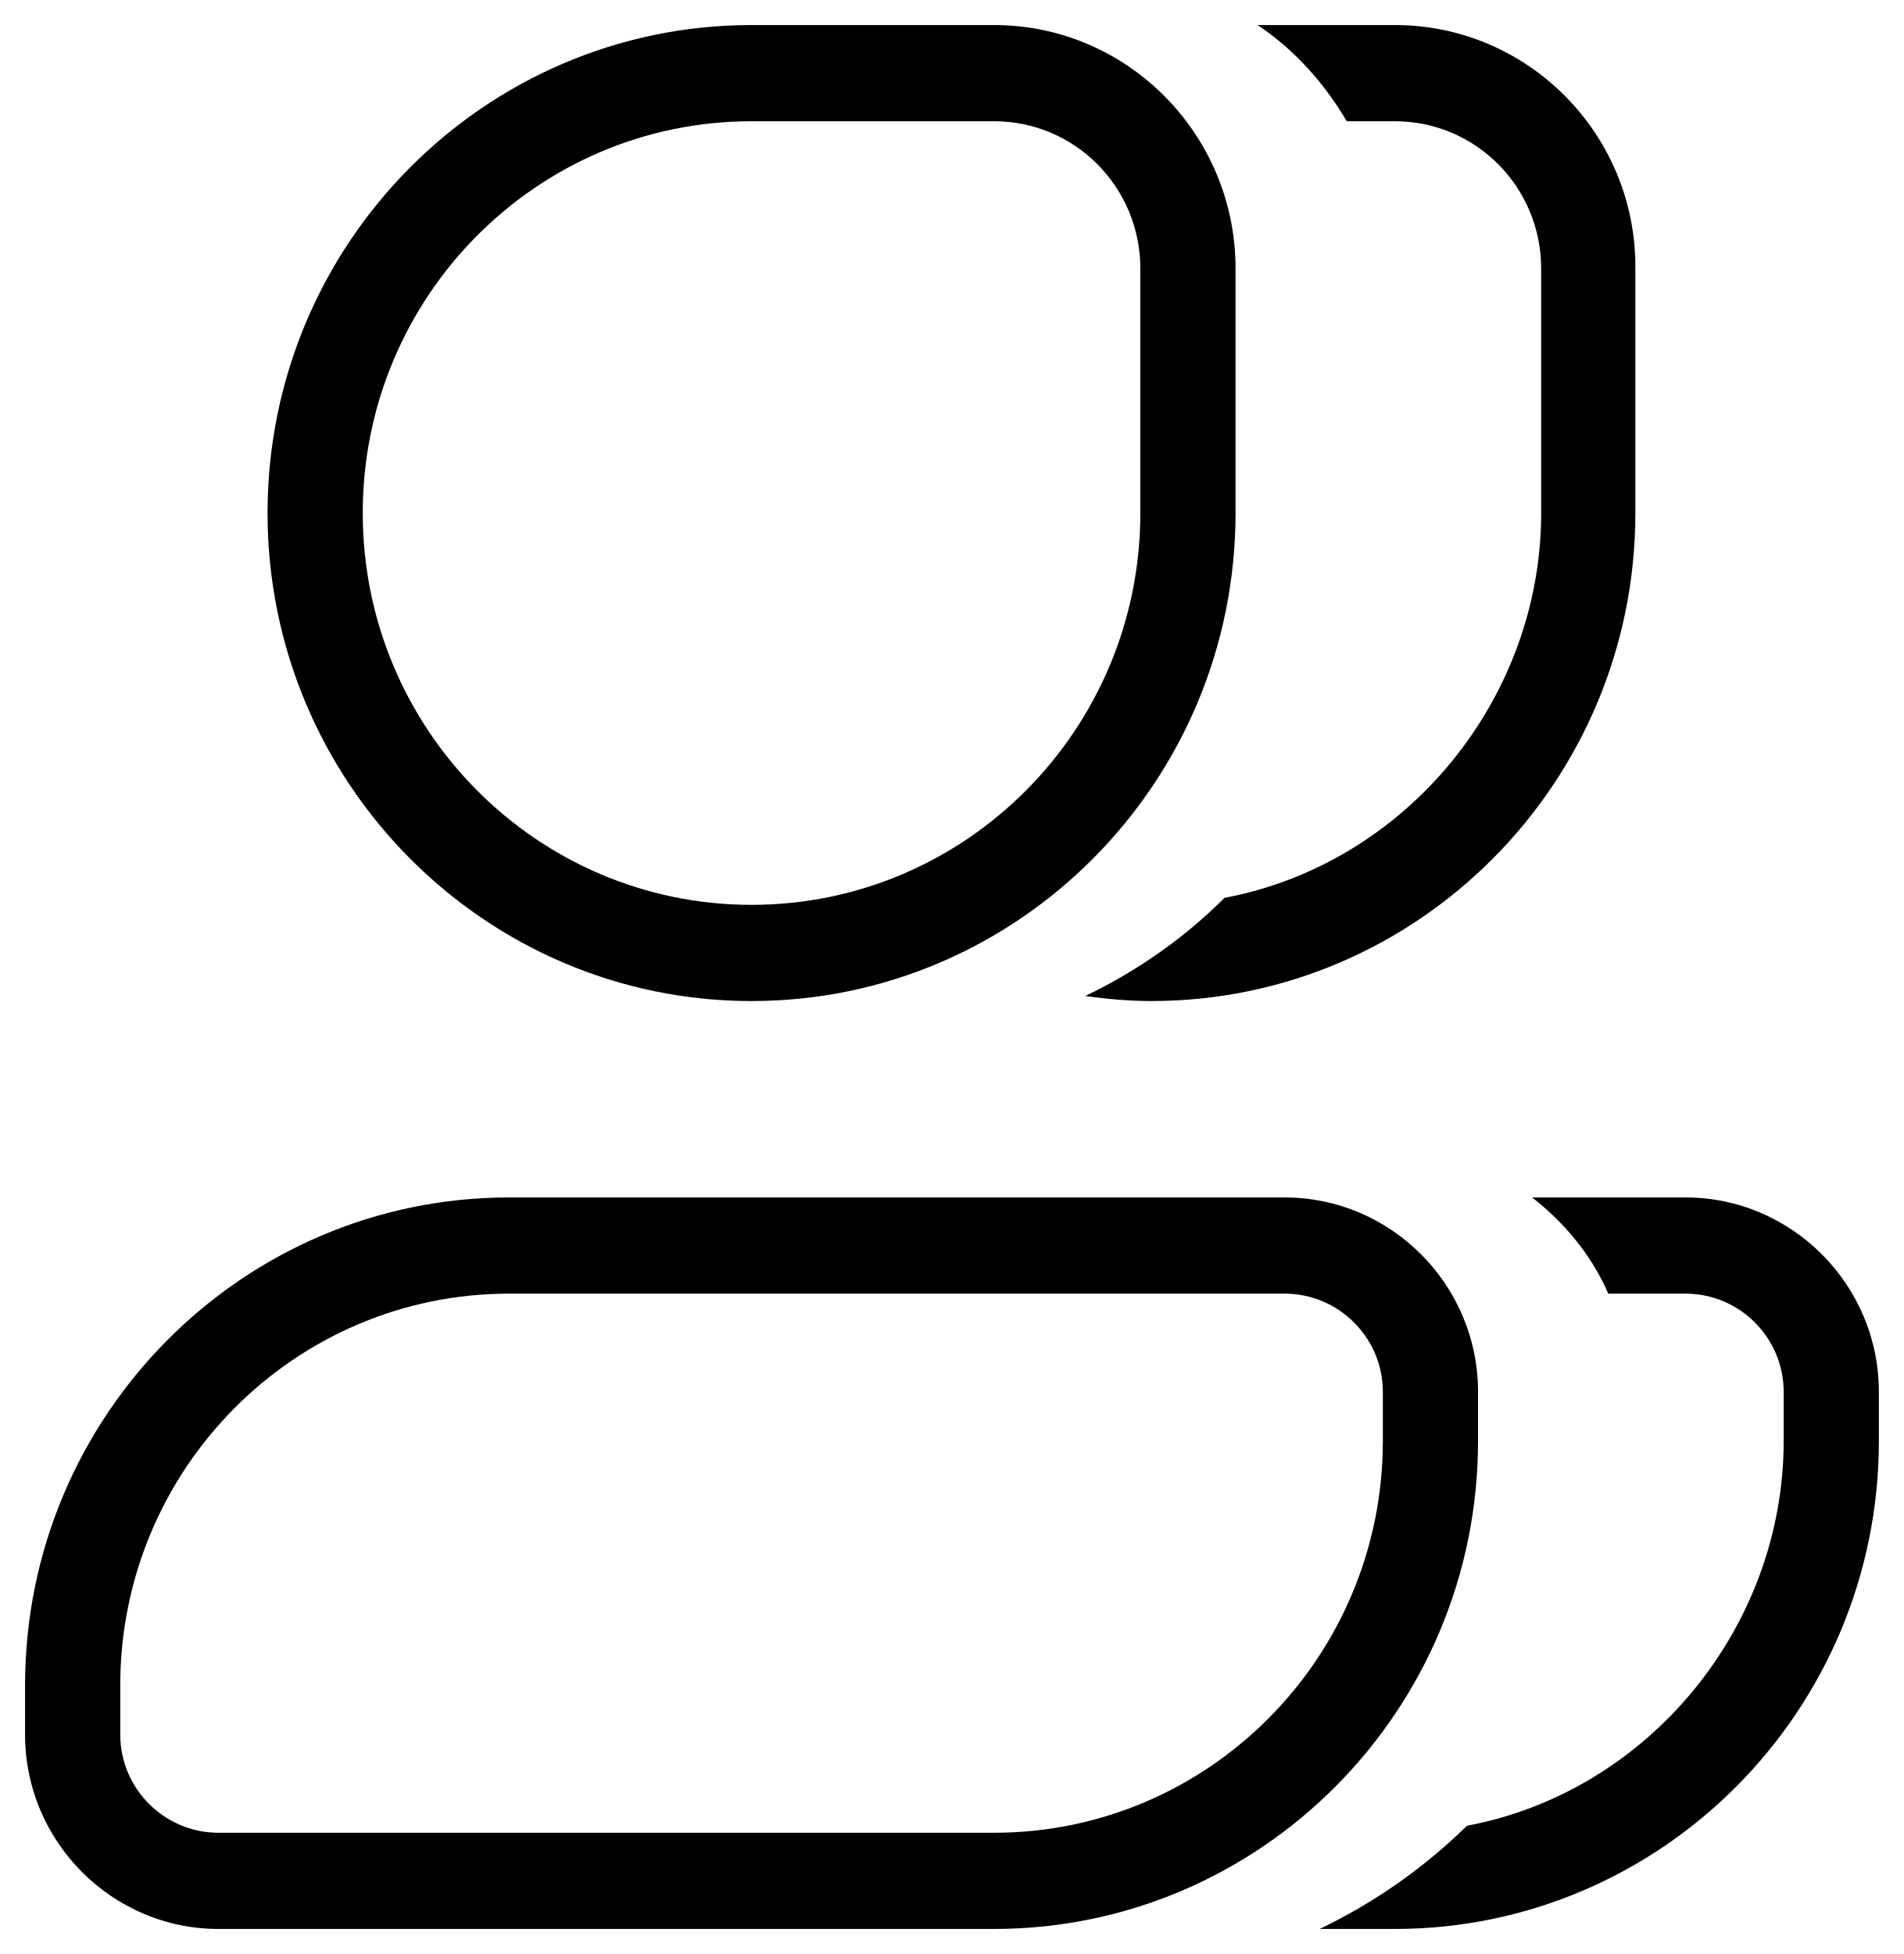
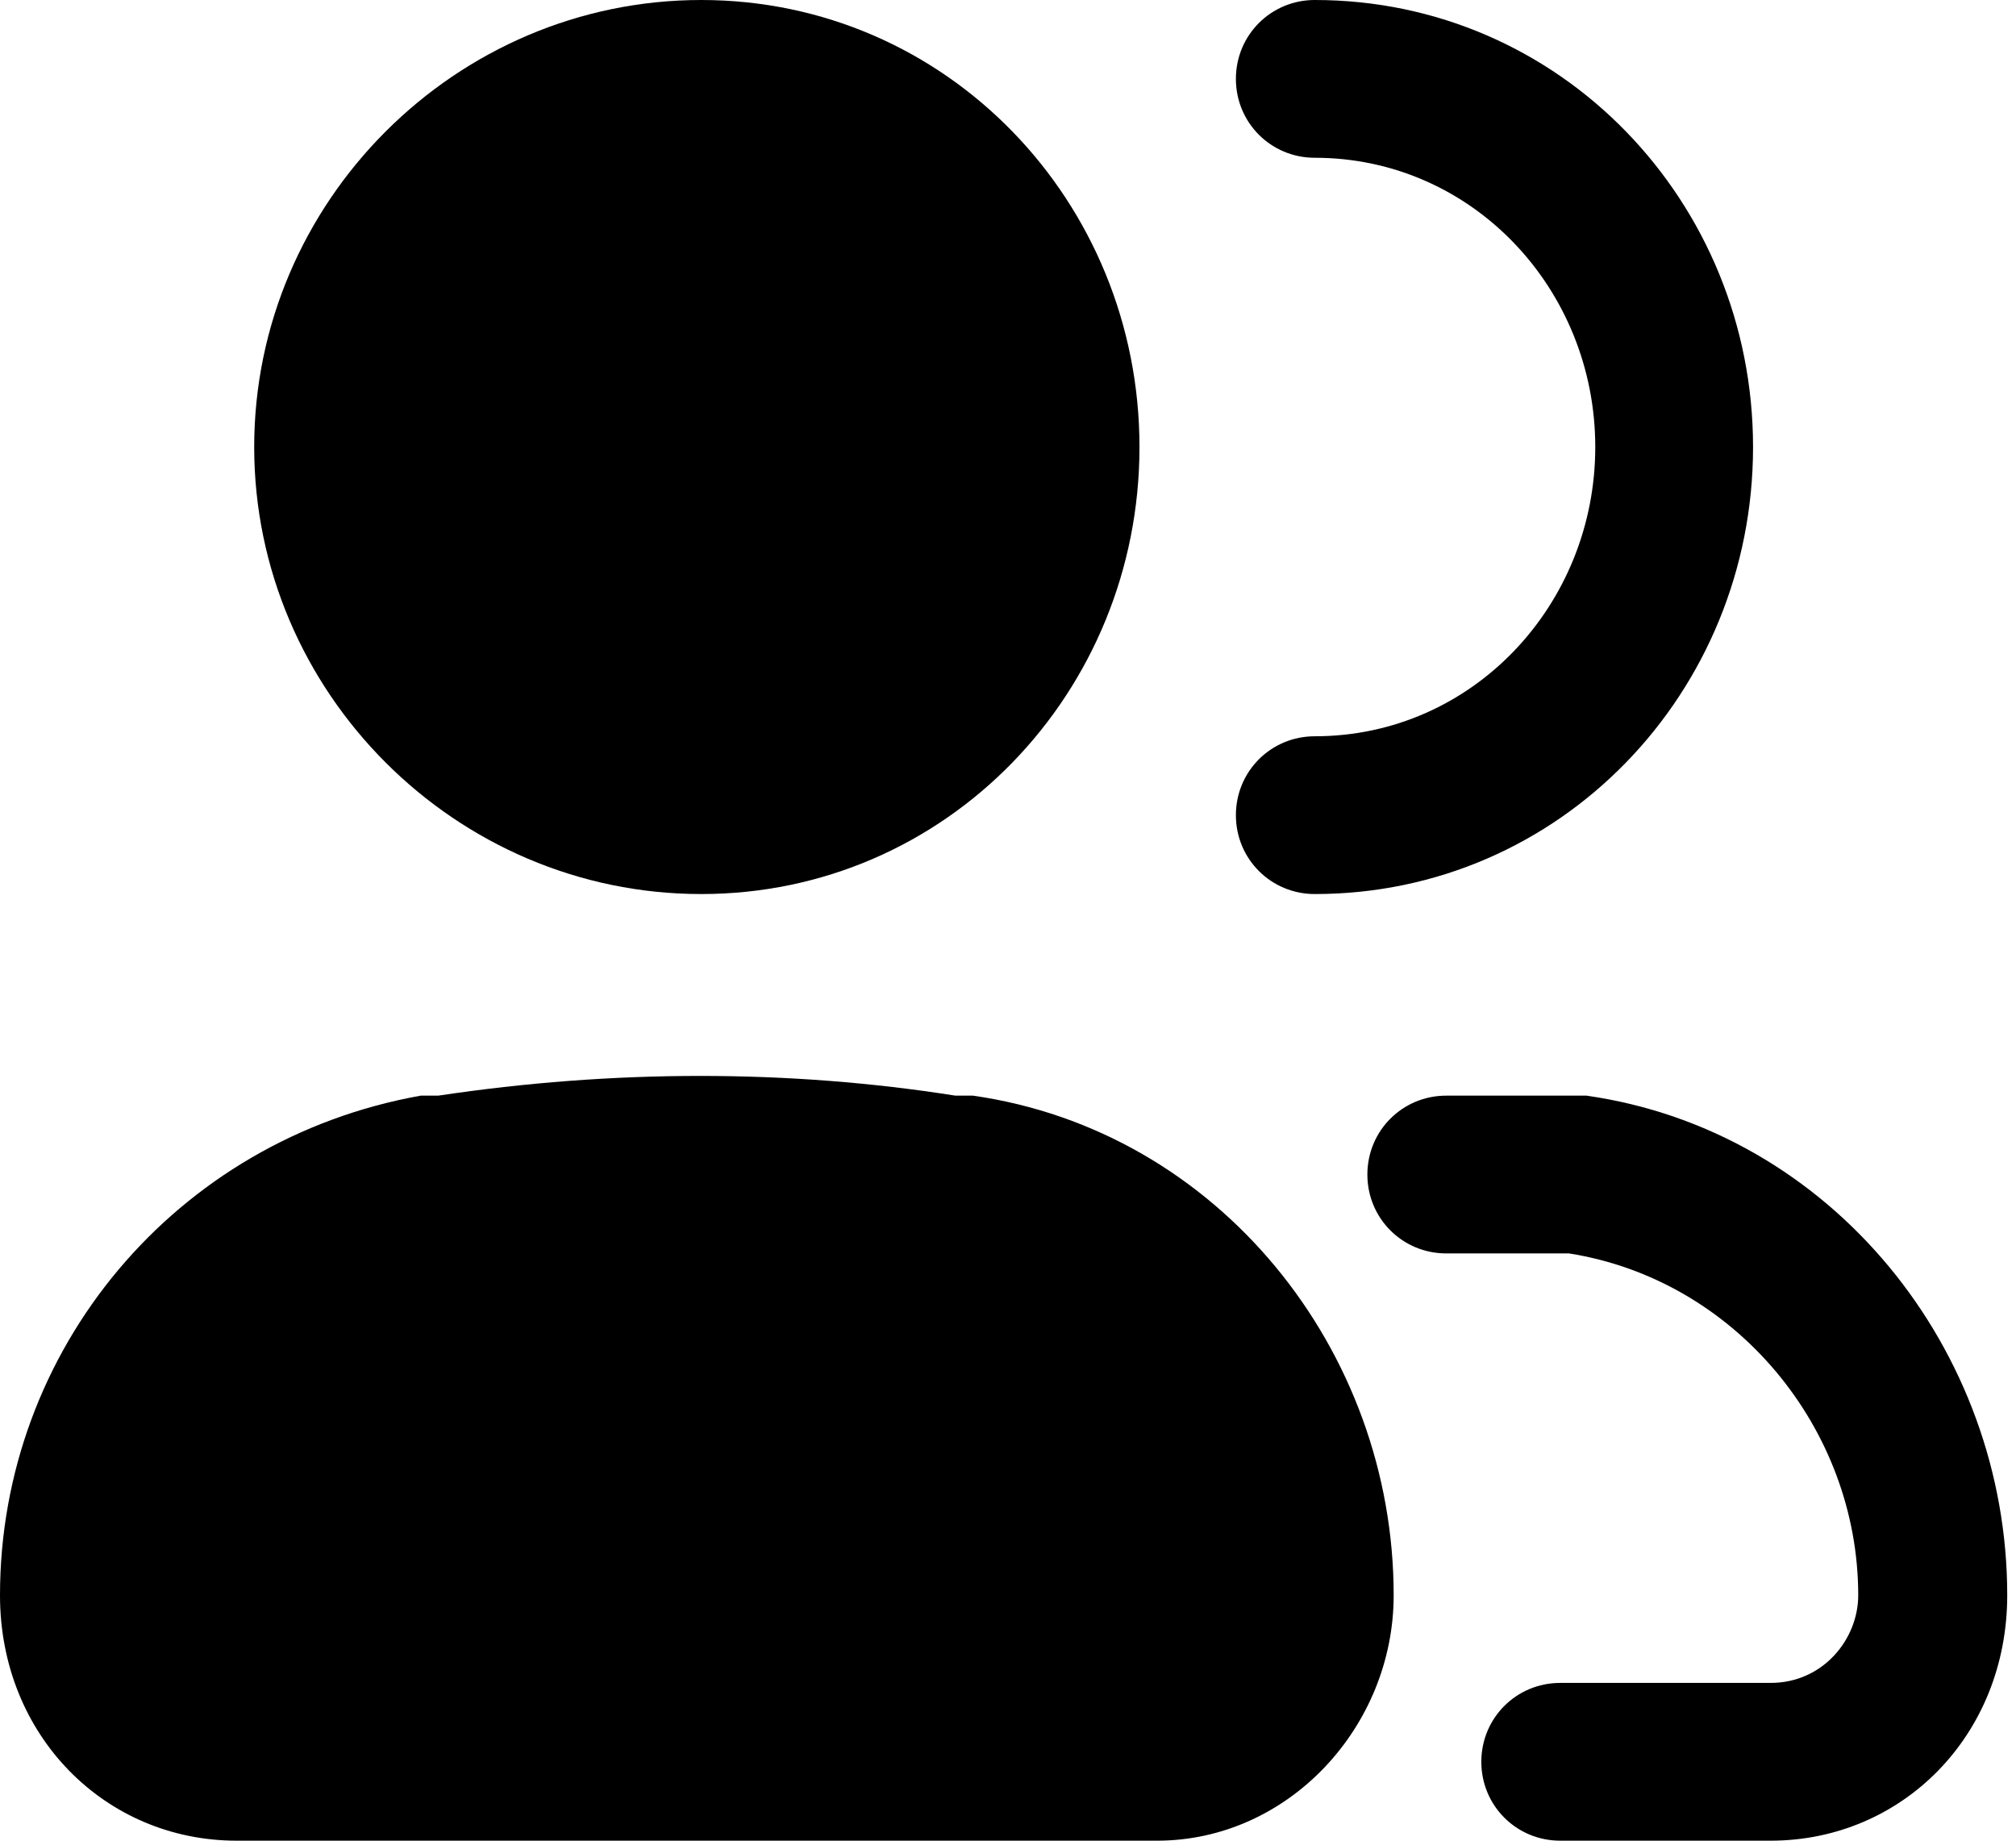
- <svg xmlns="http://www.w3.org/2000/svg" version="1.1" id="Слой_1" x="0px" y="0px" viewBox="0 0 190 195" style="enable-background:new 0 0 190 195;" xml:space="preserve">
-   <g>
-     <path d="M75,99.9c26.6,0,48.3-21.8,48.3-48.7V26.8c0-13.4-10.8-24.3-24.1-24.3H75c-26.6,0-48.3,21.8-48.3,48.7   C26.7,78.1,48.4,99.9,75,99.9z M75,12.1h24.2c8.1,0,14.6,6.6,14.6,14.7v24.4c0,21.6-17.4,39.1-38.8,39.1S36.2,72.8,36.2,51.2   C36.2,29.6,53.6,12.1,75,12.1z" />
-     <path d="M147.5,143.8v-4.9c0-10.7-8.7-19.4-19.3-19.4H50.8c-26.6,0-48.3,21.8-48.3,48.7v4.9c0,10.7,8.7,19.4,19.3,19.4h77.4   C125.8,192.5,147.5,170.7,147.5,143.8z M99.2,182.9H21.8c-5.4,0-9.8-4.4-9.8-9.8v-4.9c0-21.6,17.4-39.1,38.8-39.1h77.4   c5.4,0,9.8,4.4,9.8,9.8v4.9C138,165.4,120.6,182.9,99.2,182.9z" />
-     <path d="M168.2,119.5h-15.3c3.2,2.5,5.9,5.7,7.6,9.6h7.7c5.4,0,9.8,4.4,9.8,9.8v4.9c0,18.6-13.5,35-31.6,38.4   c-4.4,4.3-9.3,7.7-14.7,10.3h7.5c26.6,0,48.3-21.8,48.3-48.7v-4.9C187.5,128.2,178.8,119.5,168.2,119.5z" />
-     <path d="M134.4,12.1h4.8c8.1,0,14.6,6.6,14.6,14.7v24.4c0,18.6-13.5,35-31.6,38.4c-4,4-8.7,7.3-13.9,9.8c2.2,0.3,4.4,0.5,6.6,0.5   c26.6,0,48.3-21.8,48.3-48.7V26.8c0.1-13.4-10.7-24.3-24-24.3h-13.7C129.1,4.9,132.1,8.2,134.4,12.1z" />
-   </g>
+ <svg xmlns="http://www.w3.org/2000/svg" version="1.1" id="Слой_1" x="0px" y="0px" viewBox="0 0 23 21" style="enable-background:new 0 0 23 21;" xml:space="preserve">
+   <path d="M2.9,5.1C2.9,2.3,5.2,0,8,0c2.8,0,5,2.3,5,5.1s-2.2,5.1-5,5.1C5.2,10.2,2.9,7.9,2.9,5.1z" />
+   <path d="M4.8,12.5l0.2,0c2-0.3,4-0.3,5.9,0l0.2,0c2.8,0.4,4.8,2.9,4.8,5.7c0,1.5-1.2,2.8-2.7,2.8H2.7C1.2,21,0,19.8,0,18.2  C0,15.4,2,13,4.8,12.5z" />
+   <path d="M15,0c-0.5,0-0.9,0.4-0.9,0.9c0,0.5,0.4,0.9,0.9,0.9c1.8,0,3.2,1.5,3.2,3.3S16.8,8.4,15,8.4c-0.5,0-0.9,0.4-0.9,0.9  s0.4,0.9,0.9,0.9c2.8,0,5-2.3,5-5.1S17.8,0,15,0z" />
+   <path d="M16.5,12.5c-0.5,0-0.9,0.4-0.9,0.9c0,0.5,0.4,0.9,0.9,0.9h1.1c0.1,0,0.2,0,0.3,0c1.9,0.3,3.3,2,3.3,3.9c0,0.5-0.4,1-1,1  h-2.4c-0.5,0-0.9,0.4-0.9,0.9c0,0.5,0.4,0.9,0.9,0.9h2.4c1.5,0,2.7-1.2,2.7-2.8c0-2.8-2-5.3-4.8-5.7c-0.2,0-0.4,0-0.6,0H16.5z" />
</svg>
